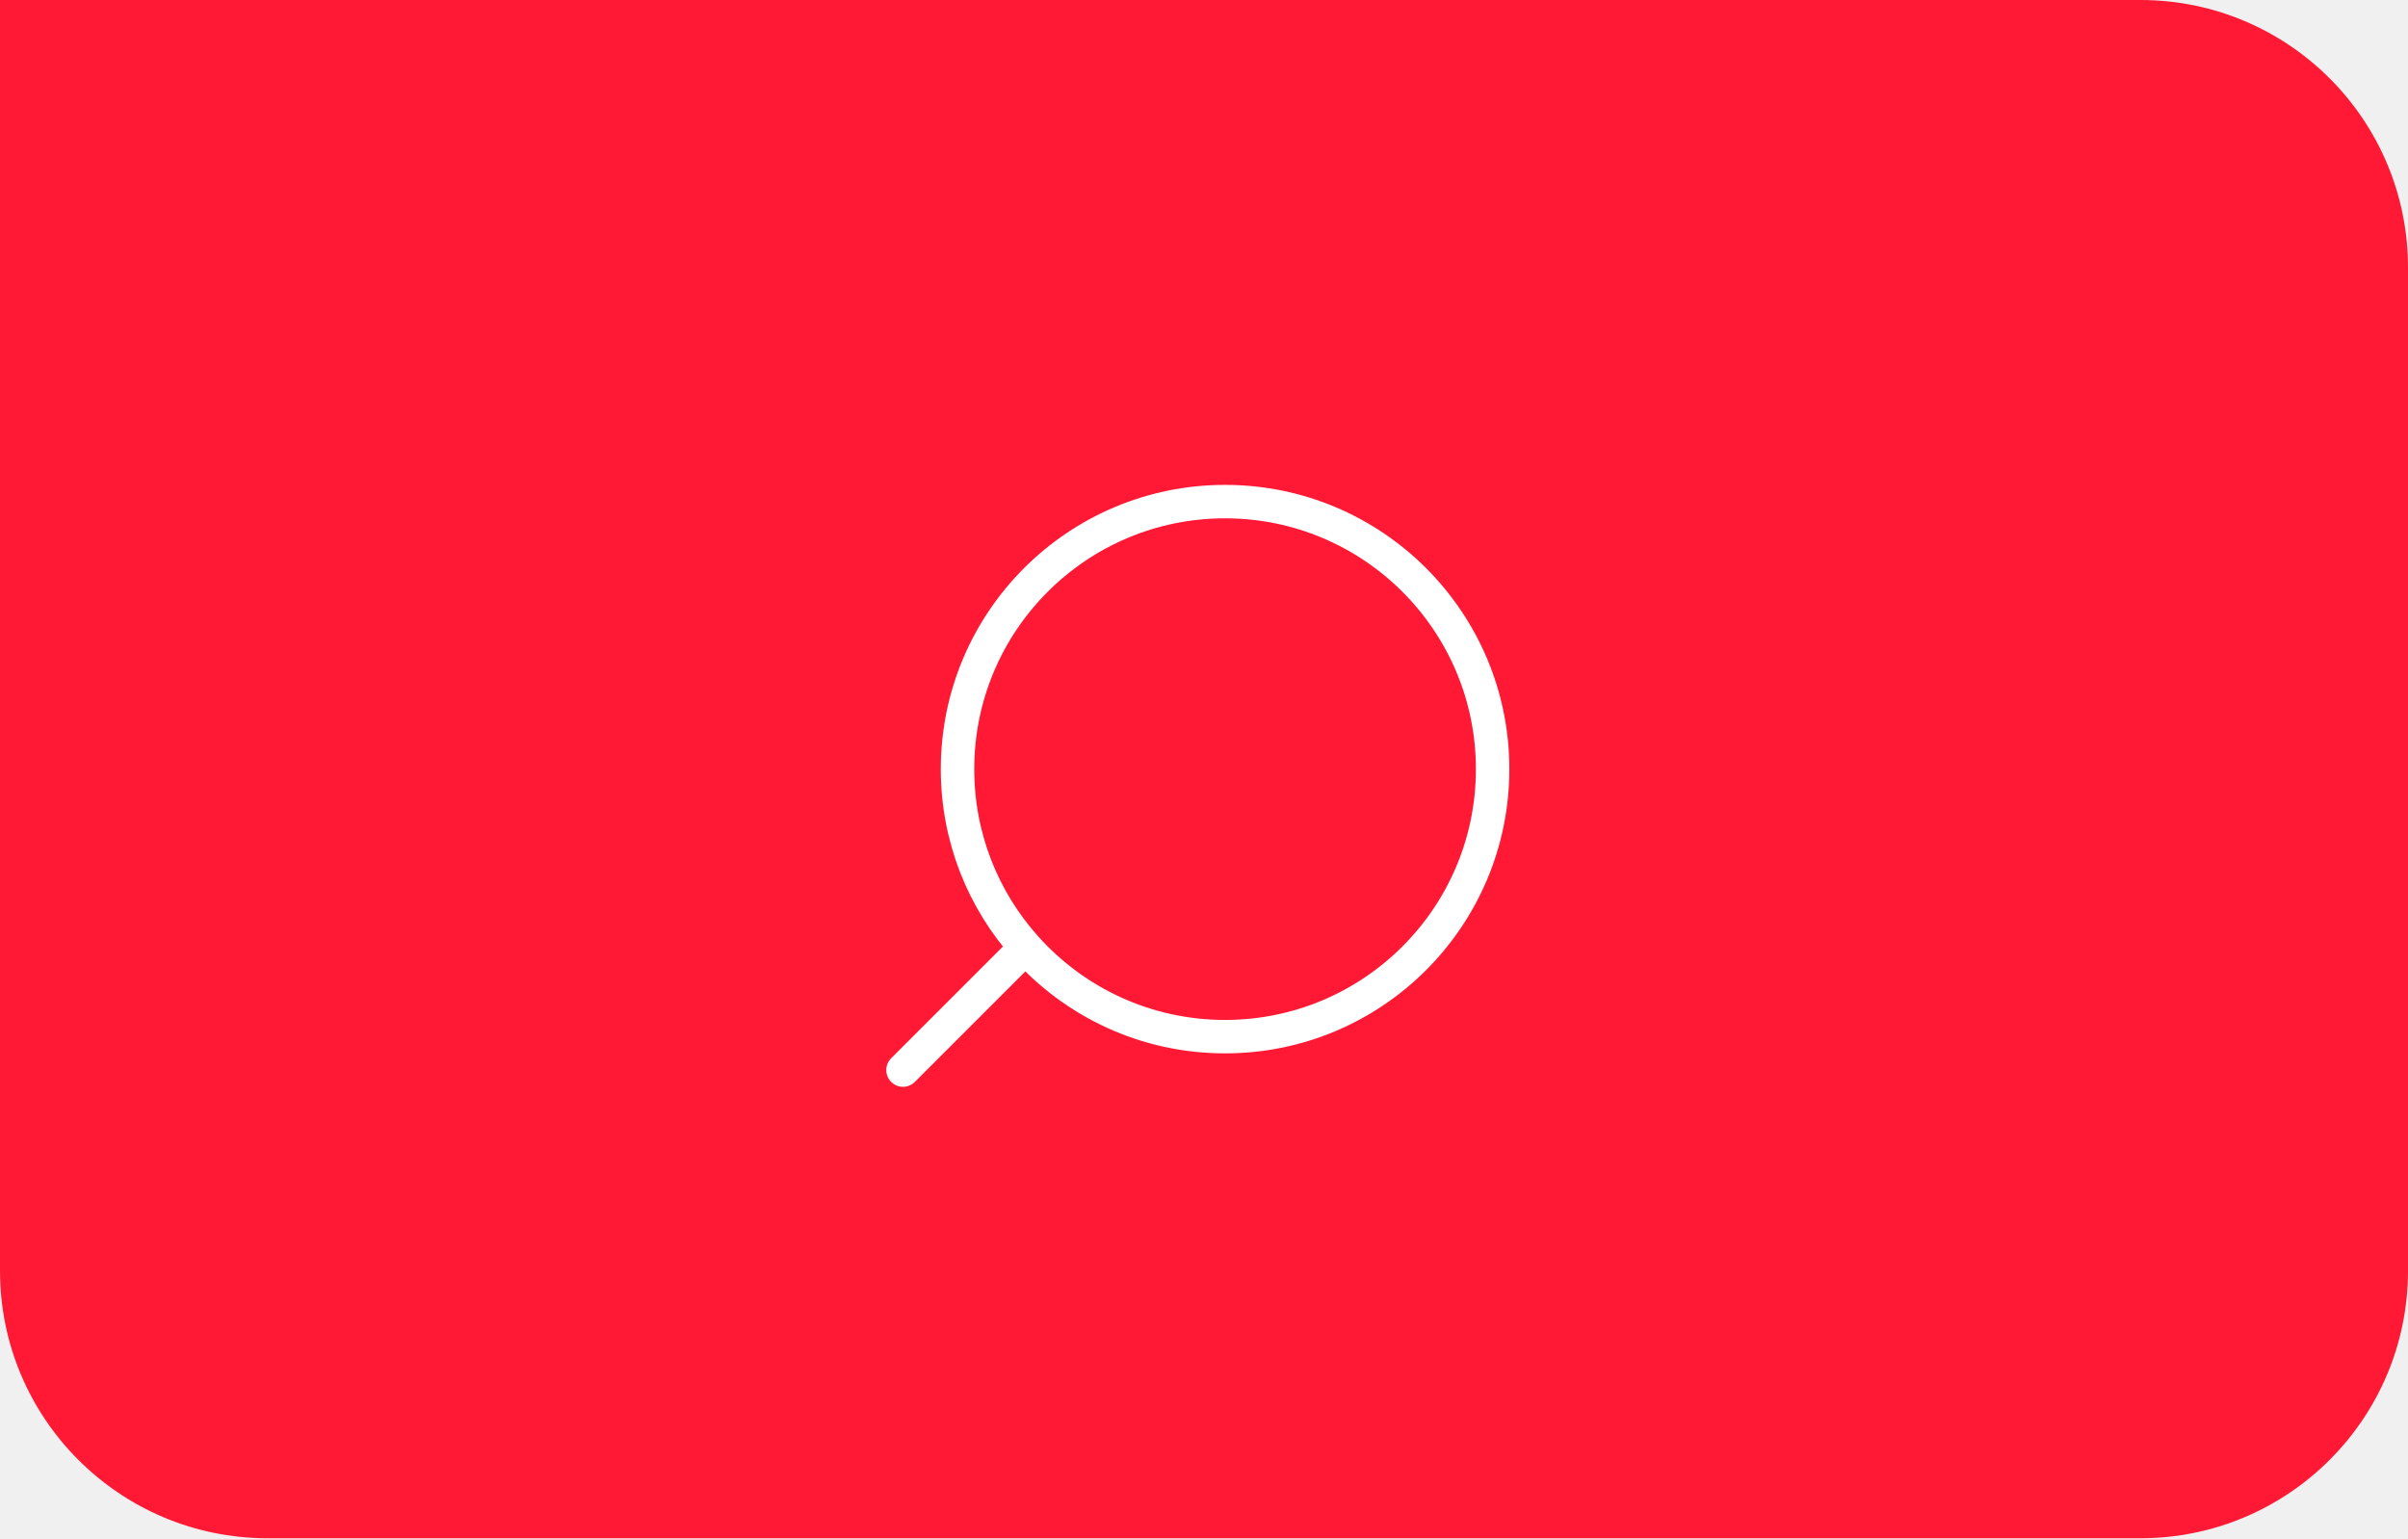
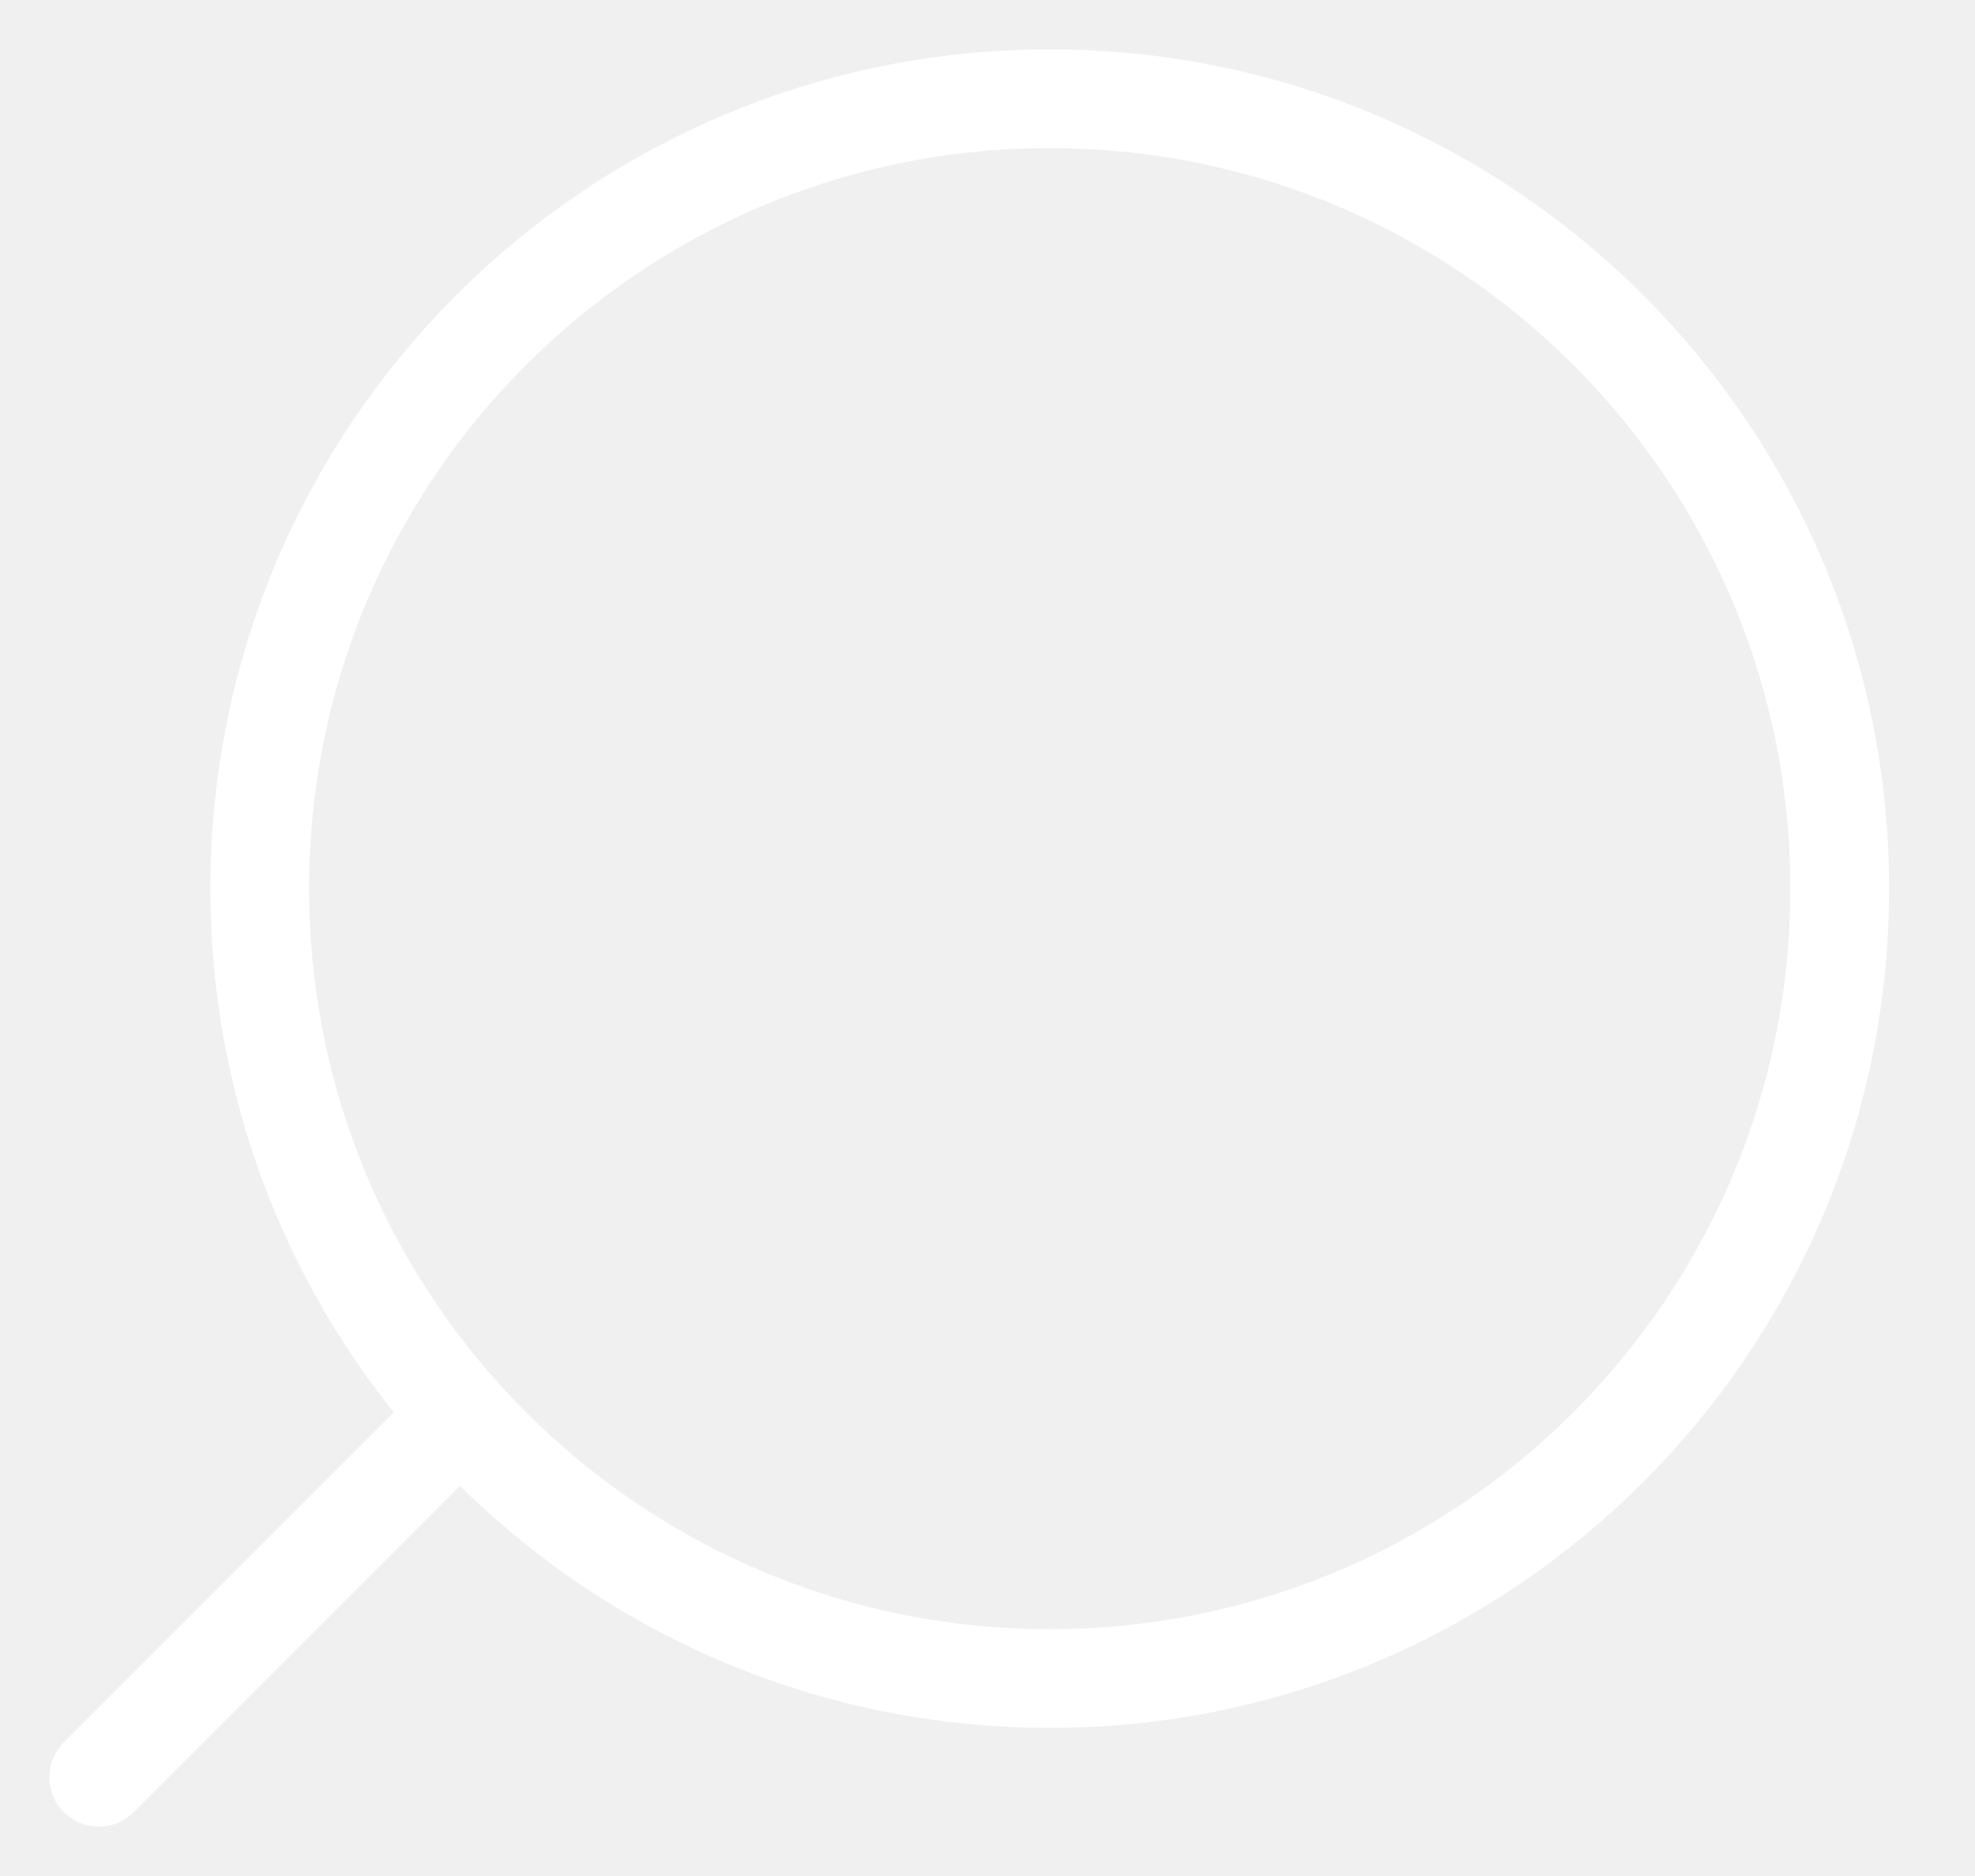
- <svg xmlns="http://www.w3.org/2000/svg" width="72" height="46" viewBox="0 0 72 46" fill="none">
-   <path d="M0 0H64C68.418 0 72 3.582 72 8V38C72 42.418 68.418 46 64 46H8C3.582 46 0 42.418 0 38V0Z" fill="#FF1935" />
-   <path d="M24 11H40C44.418 11 48 14.582 48 19V27C48 31.418 44.418 35 40 35H32C27.582 35 24 31.418 24 27V11Z" fill="#FF1935" />
-   <path d="M30.667 28.333C32.132 29.97 34.26 31 36.63 31C41.048 31 44.63 27.418 44.63 23C44.63 18.582 41.048 15 36.63 15C32.211 15 28.63 18.582 28.63 23C28.63 25.049 29.4 26.918 30.667 28.333ZM30.667 28.333L28.833 30.167L27 32" stroke="white" stroke-linecap="round" />
+ <svg xmlns="http://www.w3.org/2000/svg" width="20" height="19" viewBox="0 0 20 19" fill="none">
+   <path d="M4.667 14.333C6.132 15.97 8.26 17 10.63 17C15.048 17 18.63 13.418 18.63 9C18.63 4.582 15.048 1 10.63 1C6.211 1 2.63 4.582 2.63 9C2.63 11.049 3.4 12.918 4.667 14.333ZM4.667 14.333L2.833 16.167L1 18" stroke="white" stroke-linecap="round" />
</svg>
